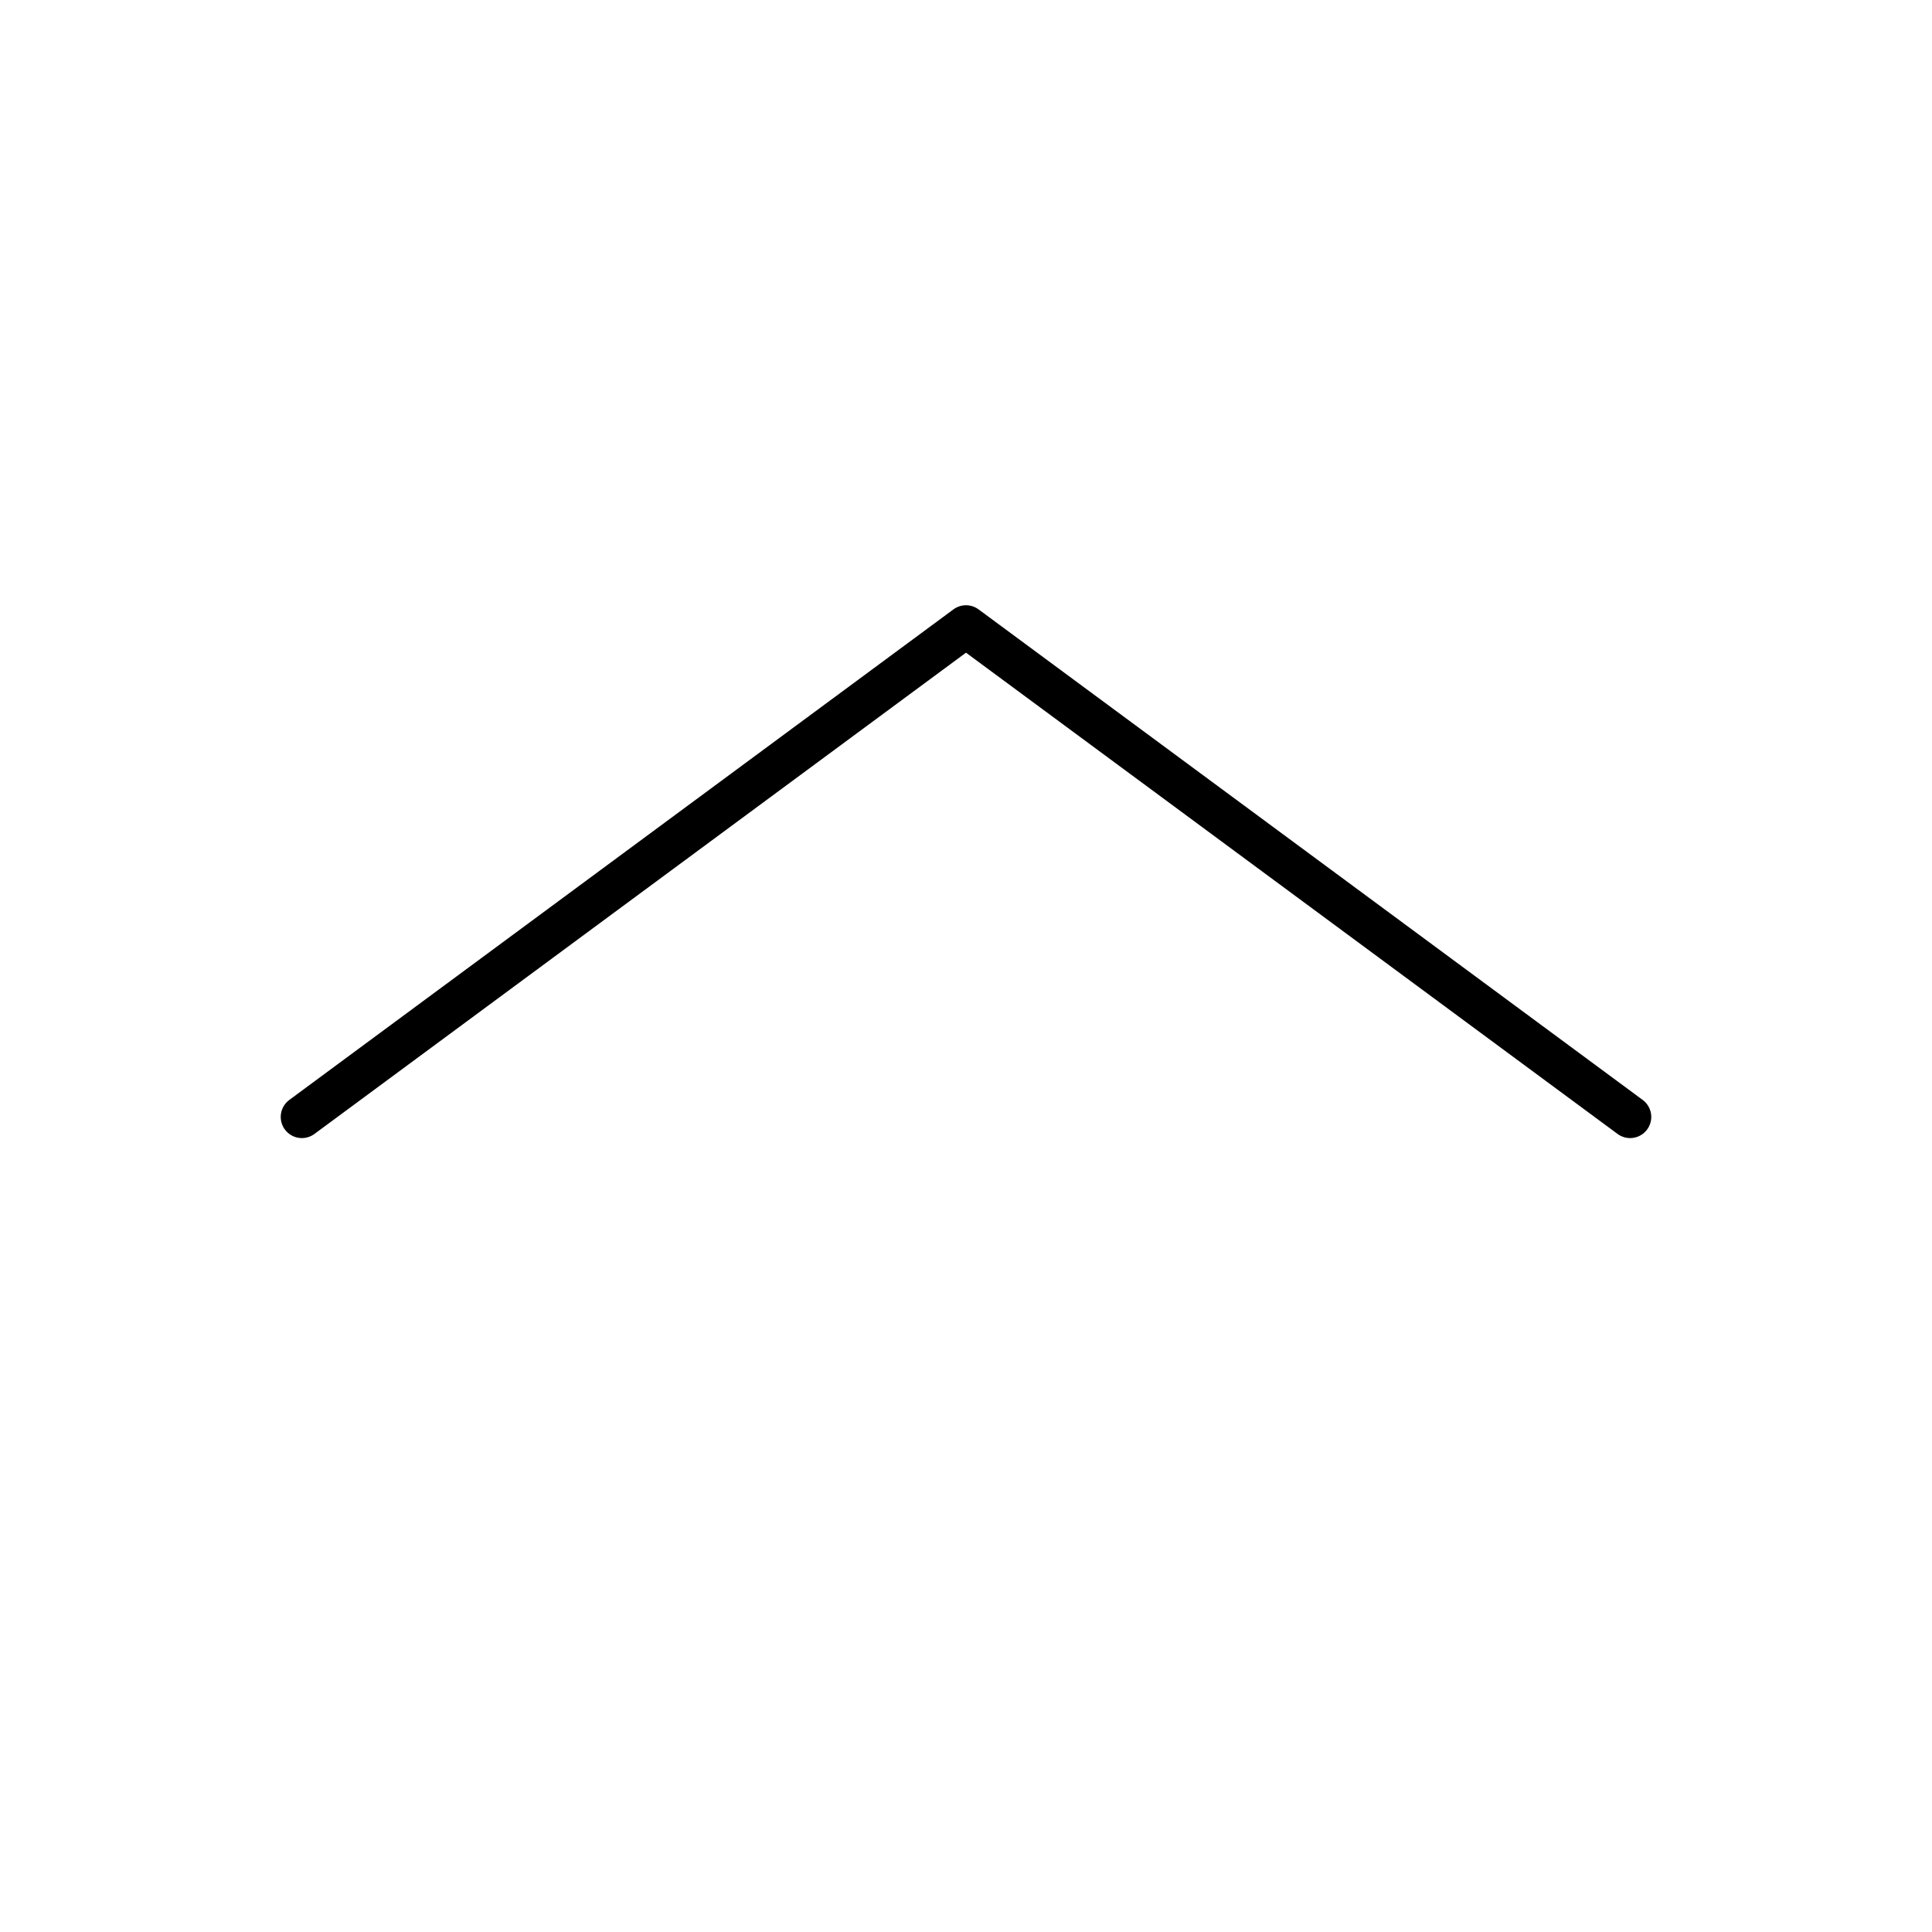
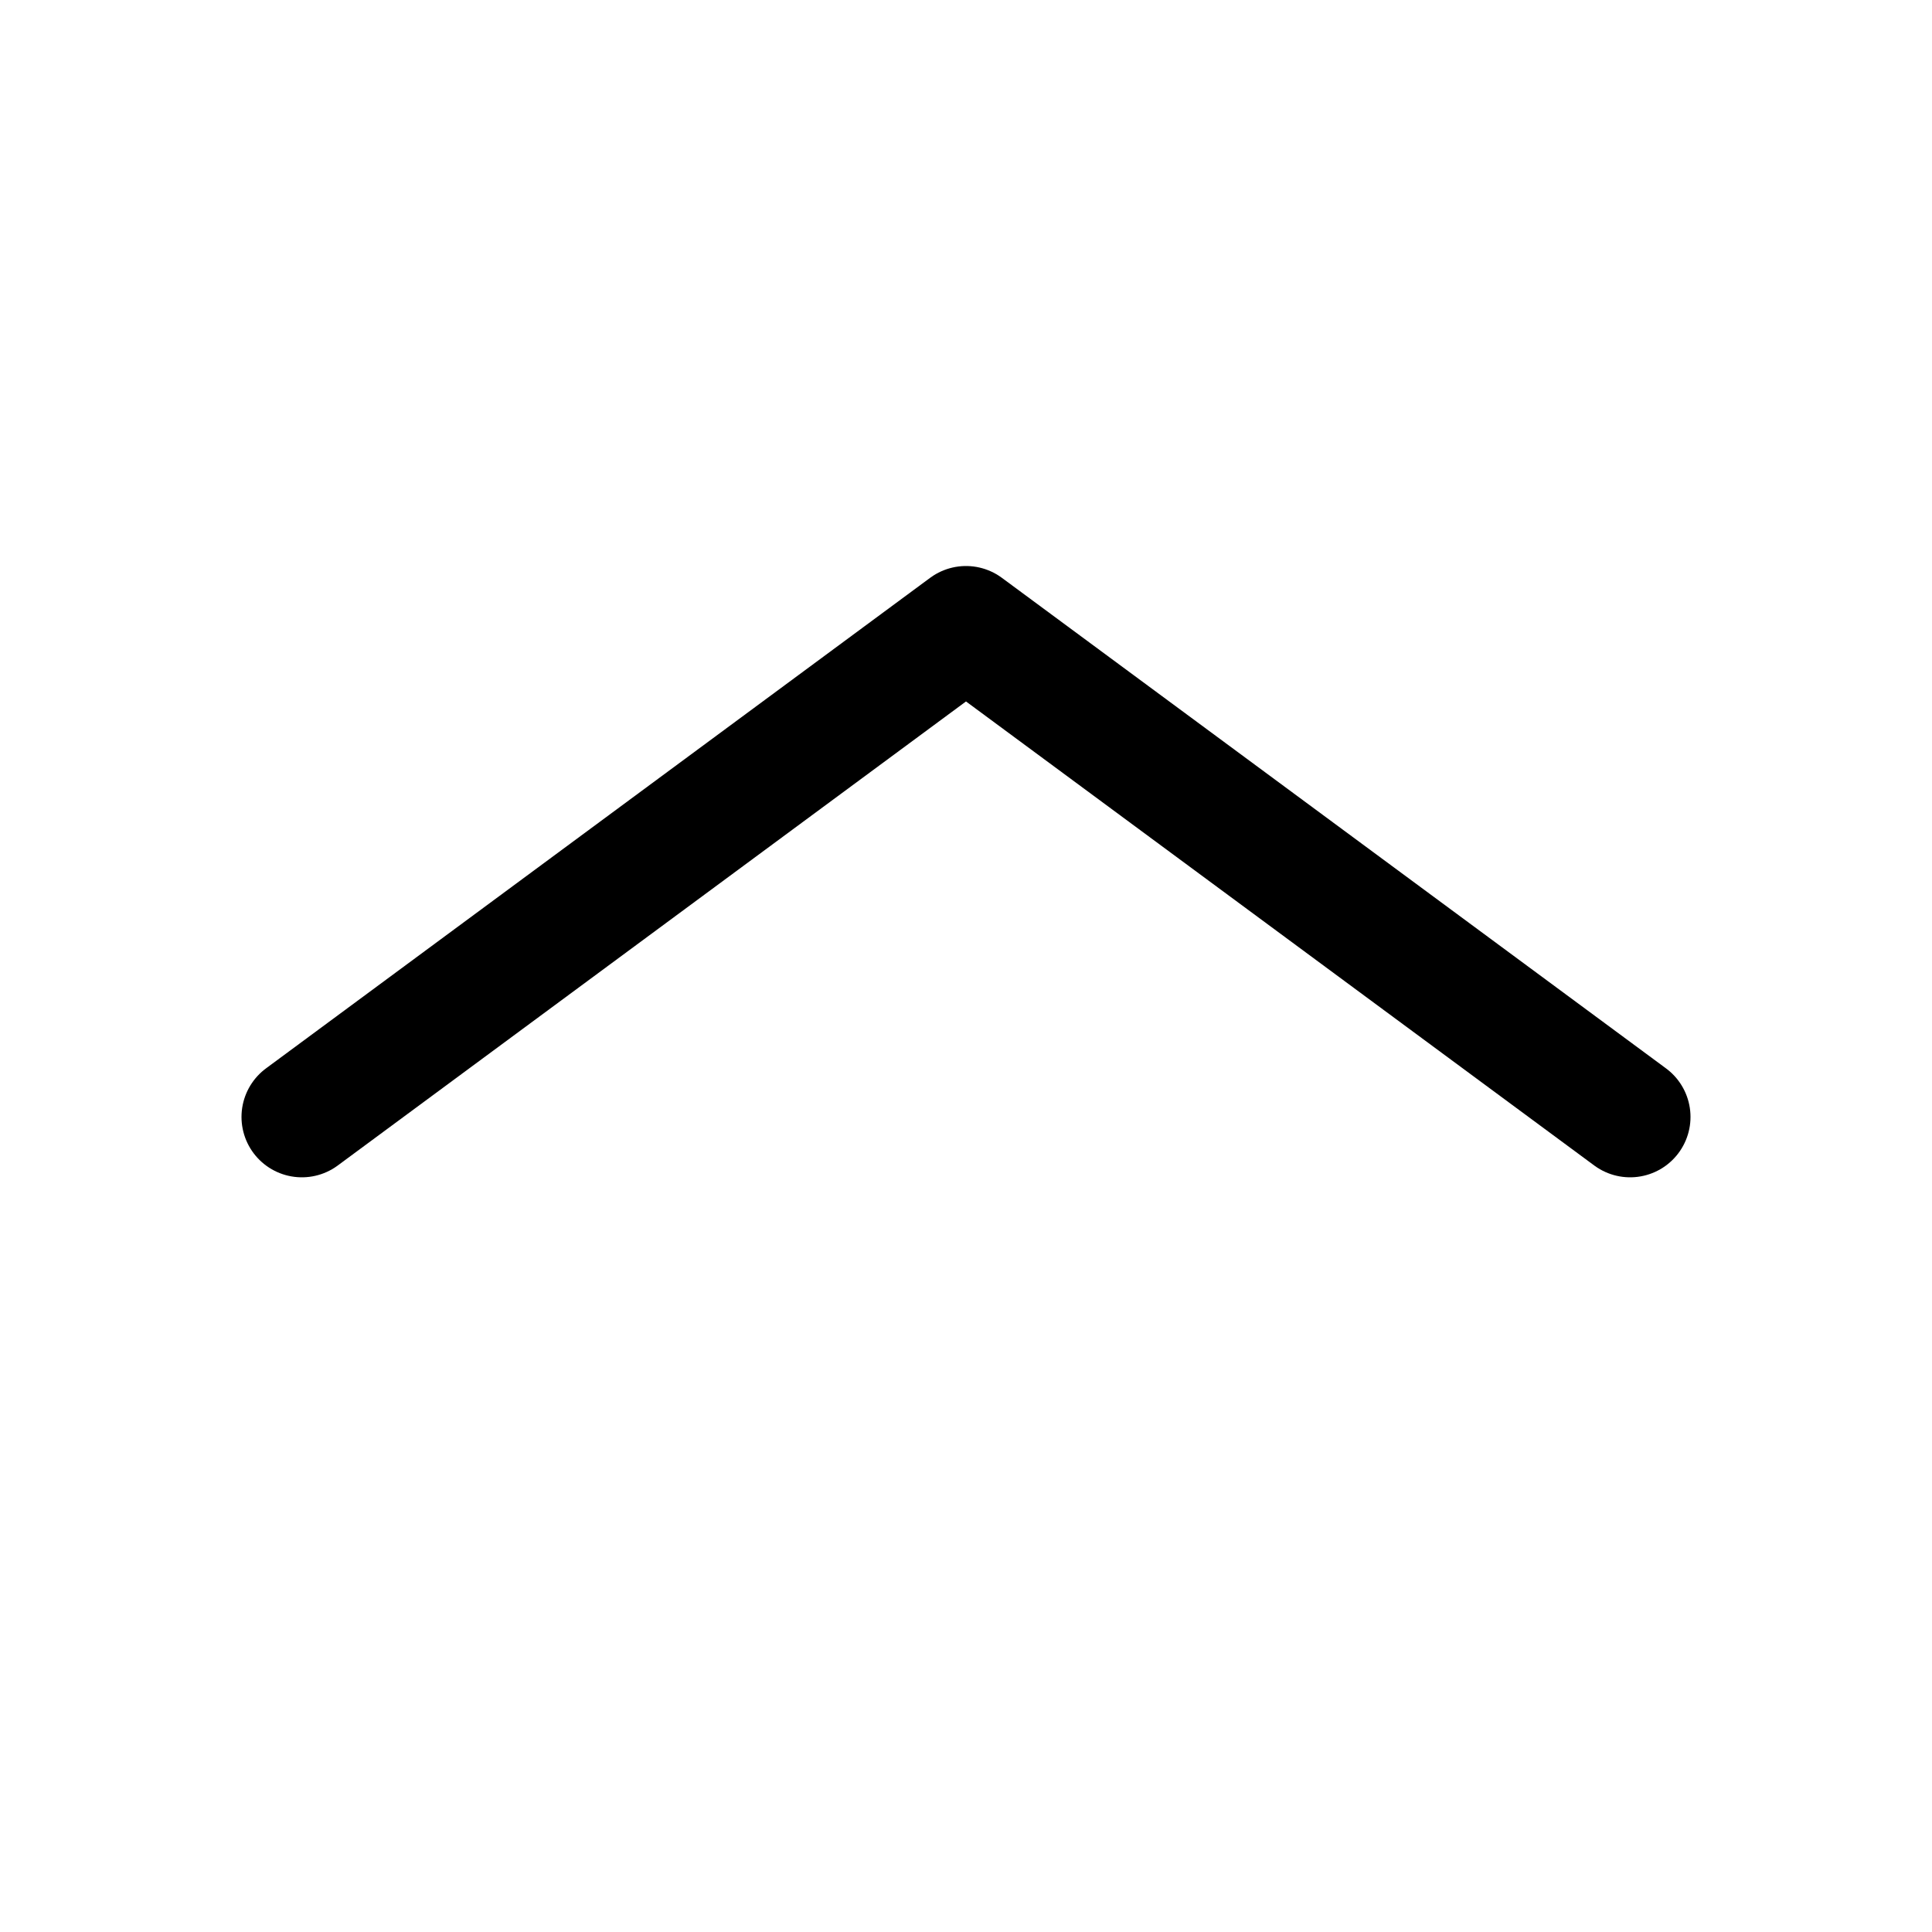
<svg xmlns="http://www.w3.org/2000/svg" width="512" height="512" viewBox="0 0 512 512" version="1.1" id="svg1">
  <defs id="defs1" />
  <g id="layer1">
-     <path style="fill:none;stroke:#000000;stroke-width:11.206;stroke-linecap:round;stroke-linejoin:round;stroke-dasharray:none;stroke-opacity:1" d="M 80,296 256,166 432,296" id="path1" />
+     <path style="fill:none;stroke:#000000;stroke-width:32;stroke-linecap:round;stroke-linejoin:round;stroke-dasharray:none;stroke-opacity:1" d="M 80,296 256,166 432,296" id="path1" />
  </g>
</svg>
